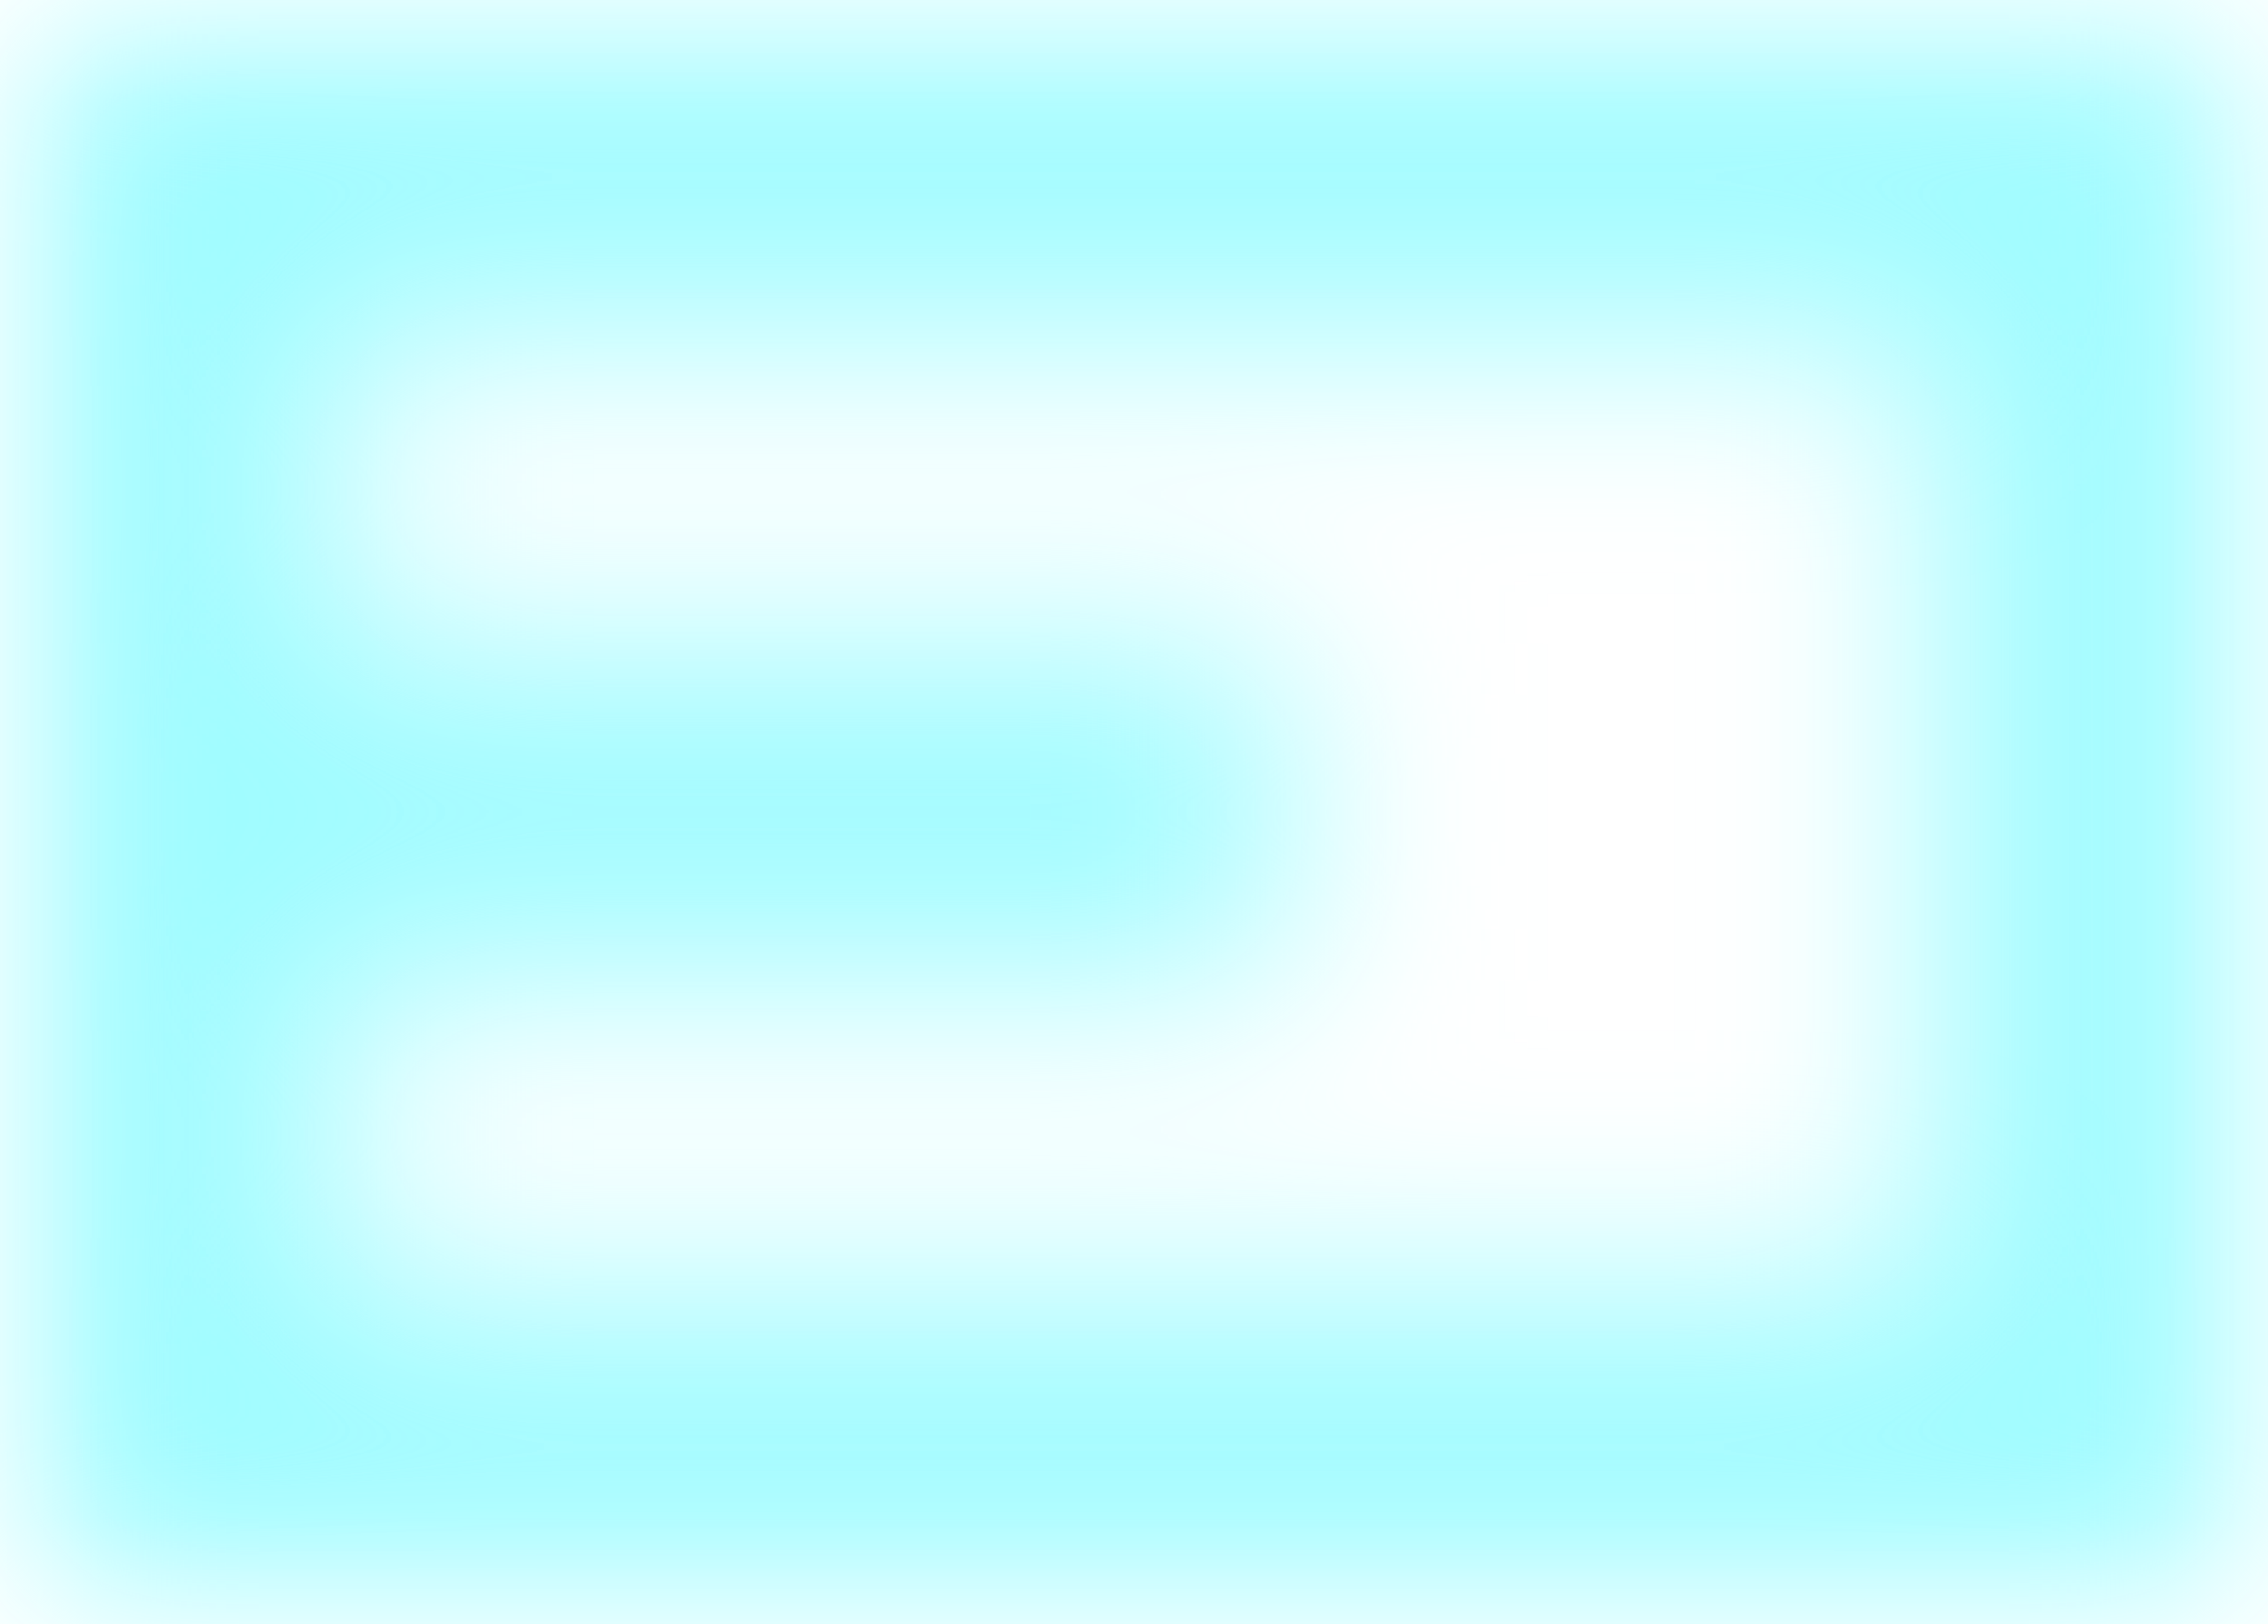
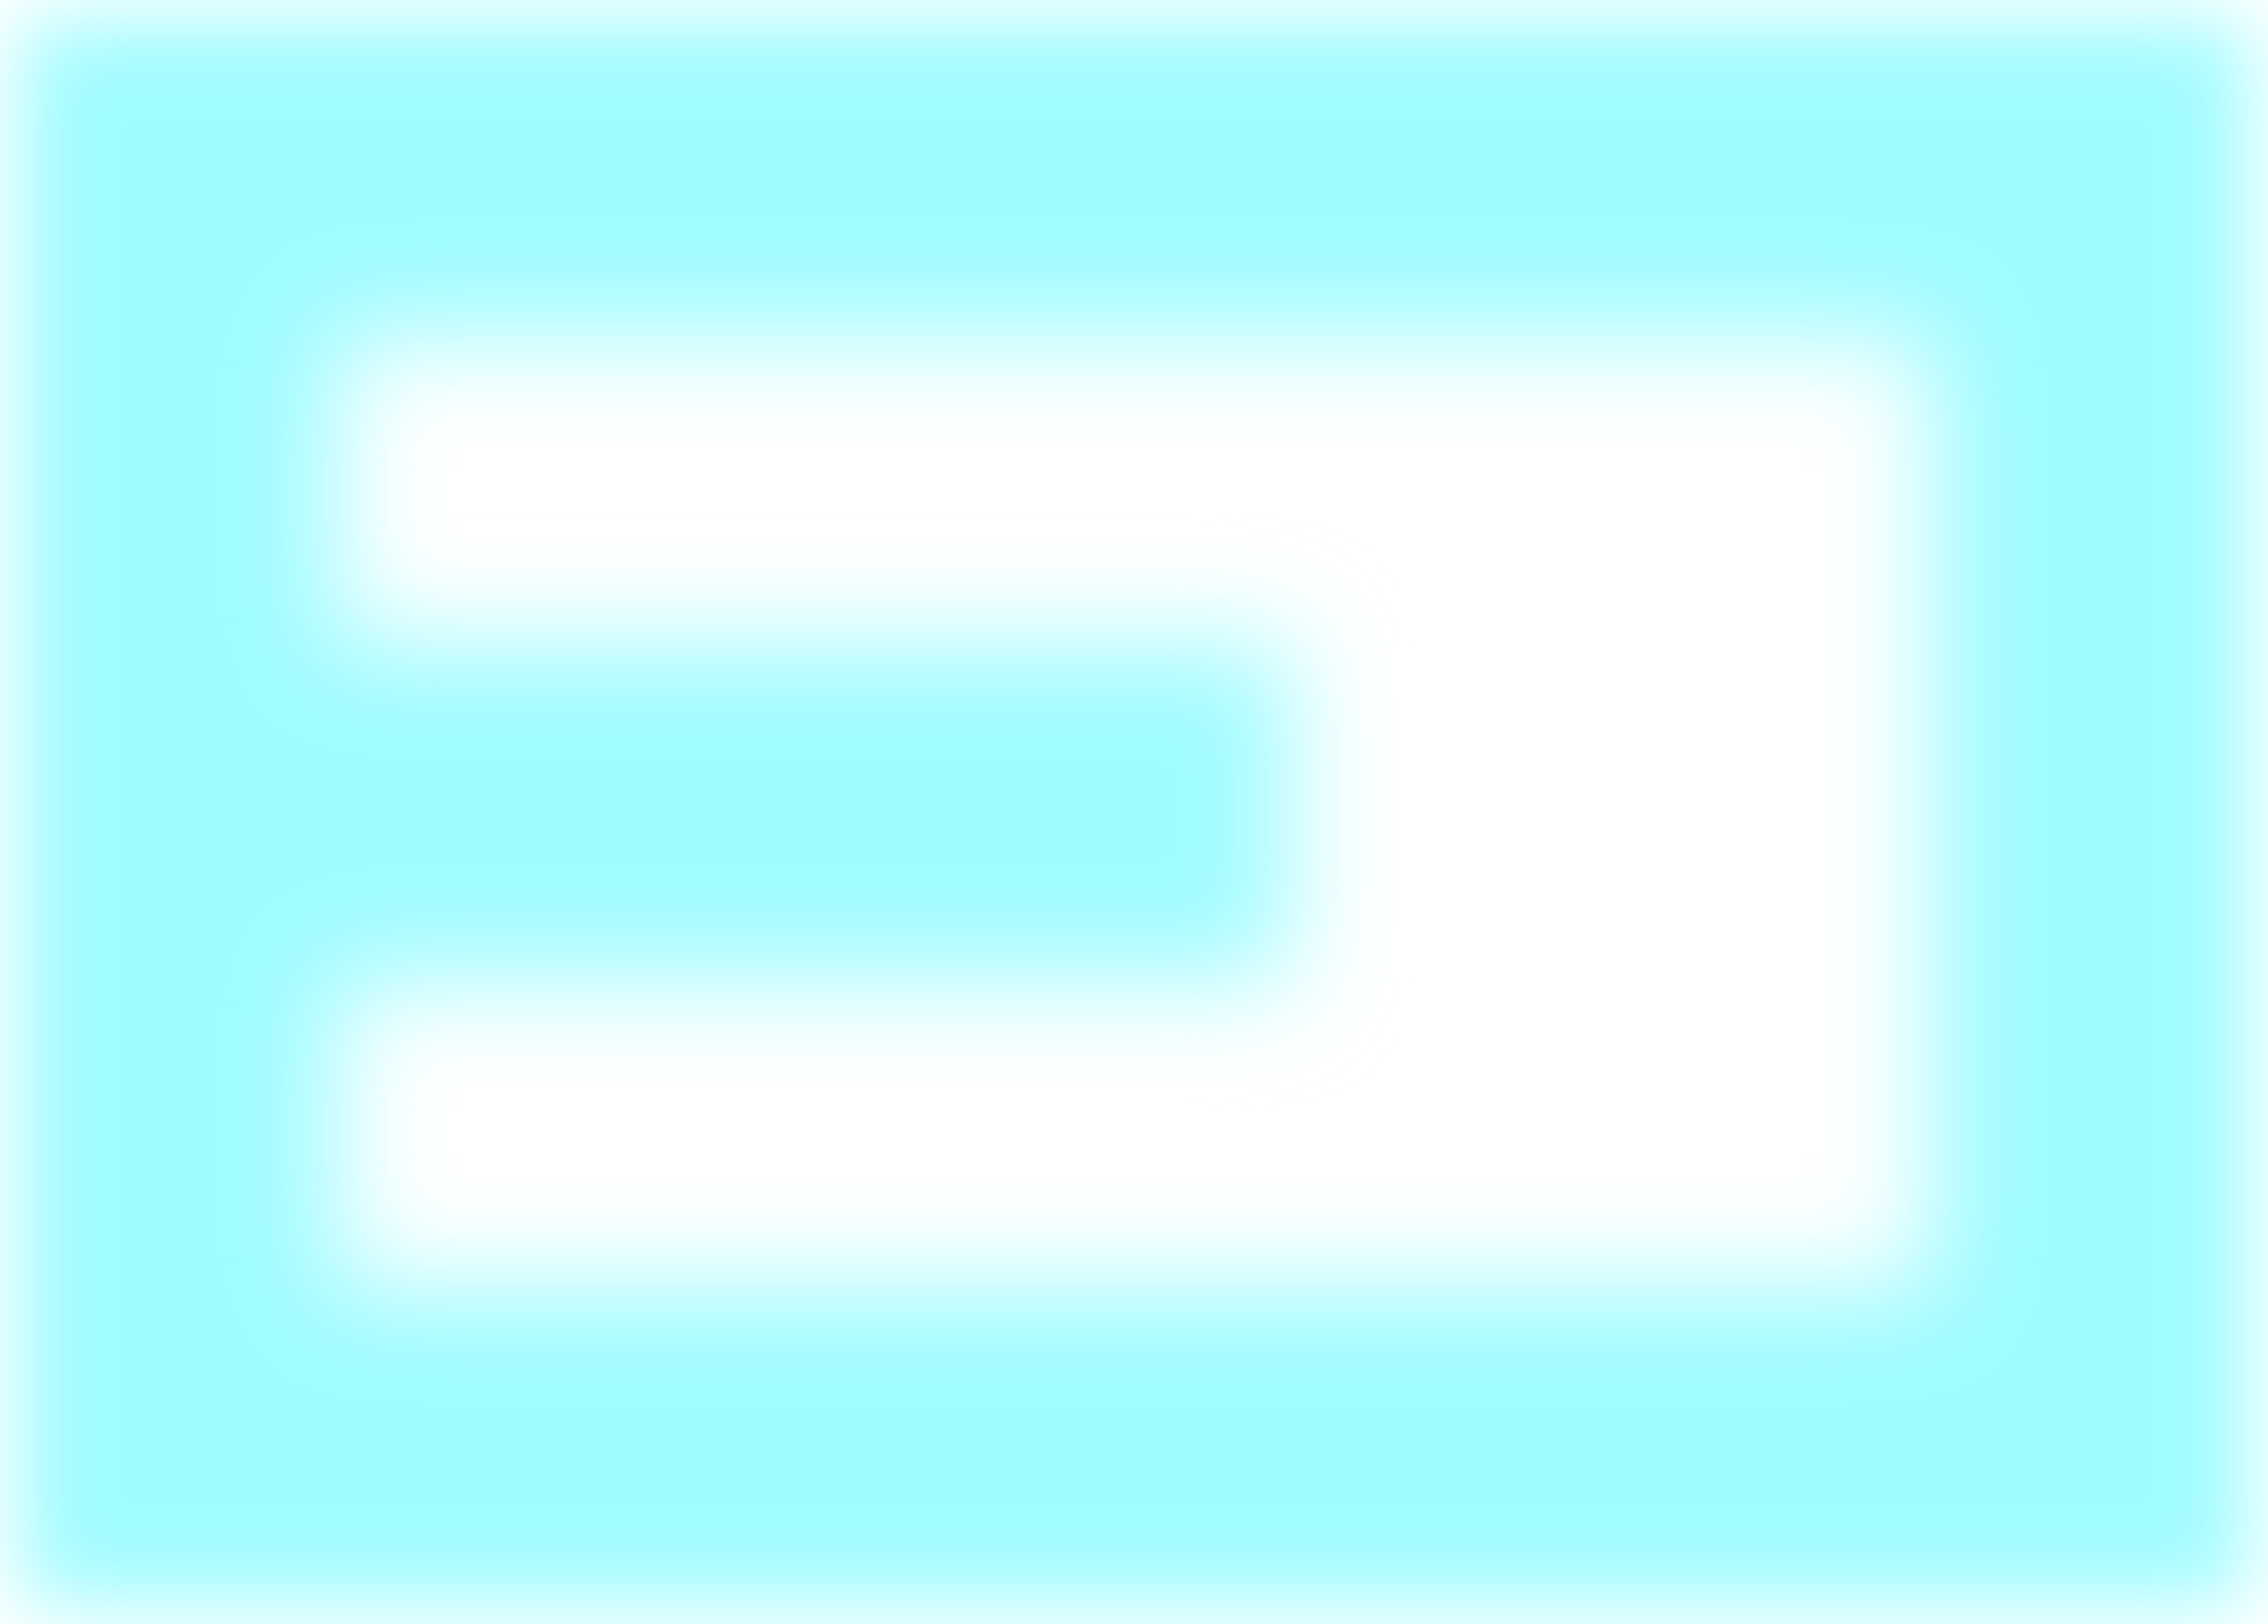
<svg xmlns="http://www.w3.org/2000/svg" id="svg2790" height="150" width="209.523" version="1.0">
  <defs id="defs2792" />
  <g id="layer1" transform="translate(-160.8728,-1344.505)">
-     <path style="     fill:#9efcff;     filter:blur(10px);fill-opacity:1;stroke:none;stroke-width:6;stroke-linecap:butt;stroke-linejoin:round;stroke-miterlimit:4;stroke-dasharray:none;stroke-dashoffset:3.6;stroke-opacity:1" id="rect3883" d="m 160.873,1344.505 v 150 h 30.951 152.382 26.19 v -150 h -26.19 -152.382 z m 30.951,30.953 h 147.621 v 88.095 h -147.621 v -28.571 h 88.098 v -30.952 h -88.098 z" />
+     <path style="     fill:#9efcff;     filter:blur(5px);fill-opacity:1;stroke:none;stroke-width:6;stroke-linecap:butt;stroke-linejoin:round;stroke-miterlimit:4;stroke-dasharray:none;stroke-dashoffset:3.6;stroke-opacity:1" id="rect3883" d="m 160.873,1344.505 v 150 h 30.951 152.382 26.19 v -150 h -26.19 -152.382 z m 30.951,30.953 h 147.621 v 88.095 h -147.621 v -28.571 h 88.098 v -30.952 h -88.098 z" />
  </g>
</svg>
